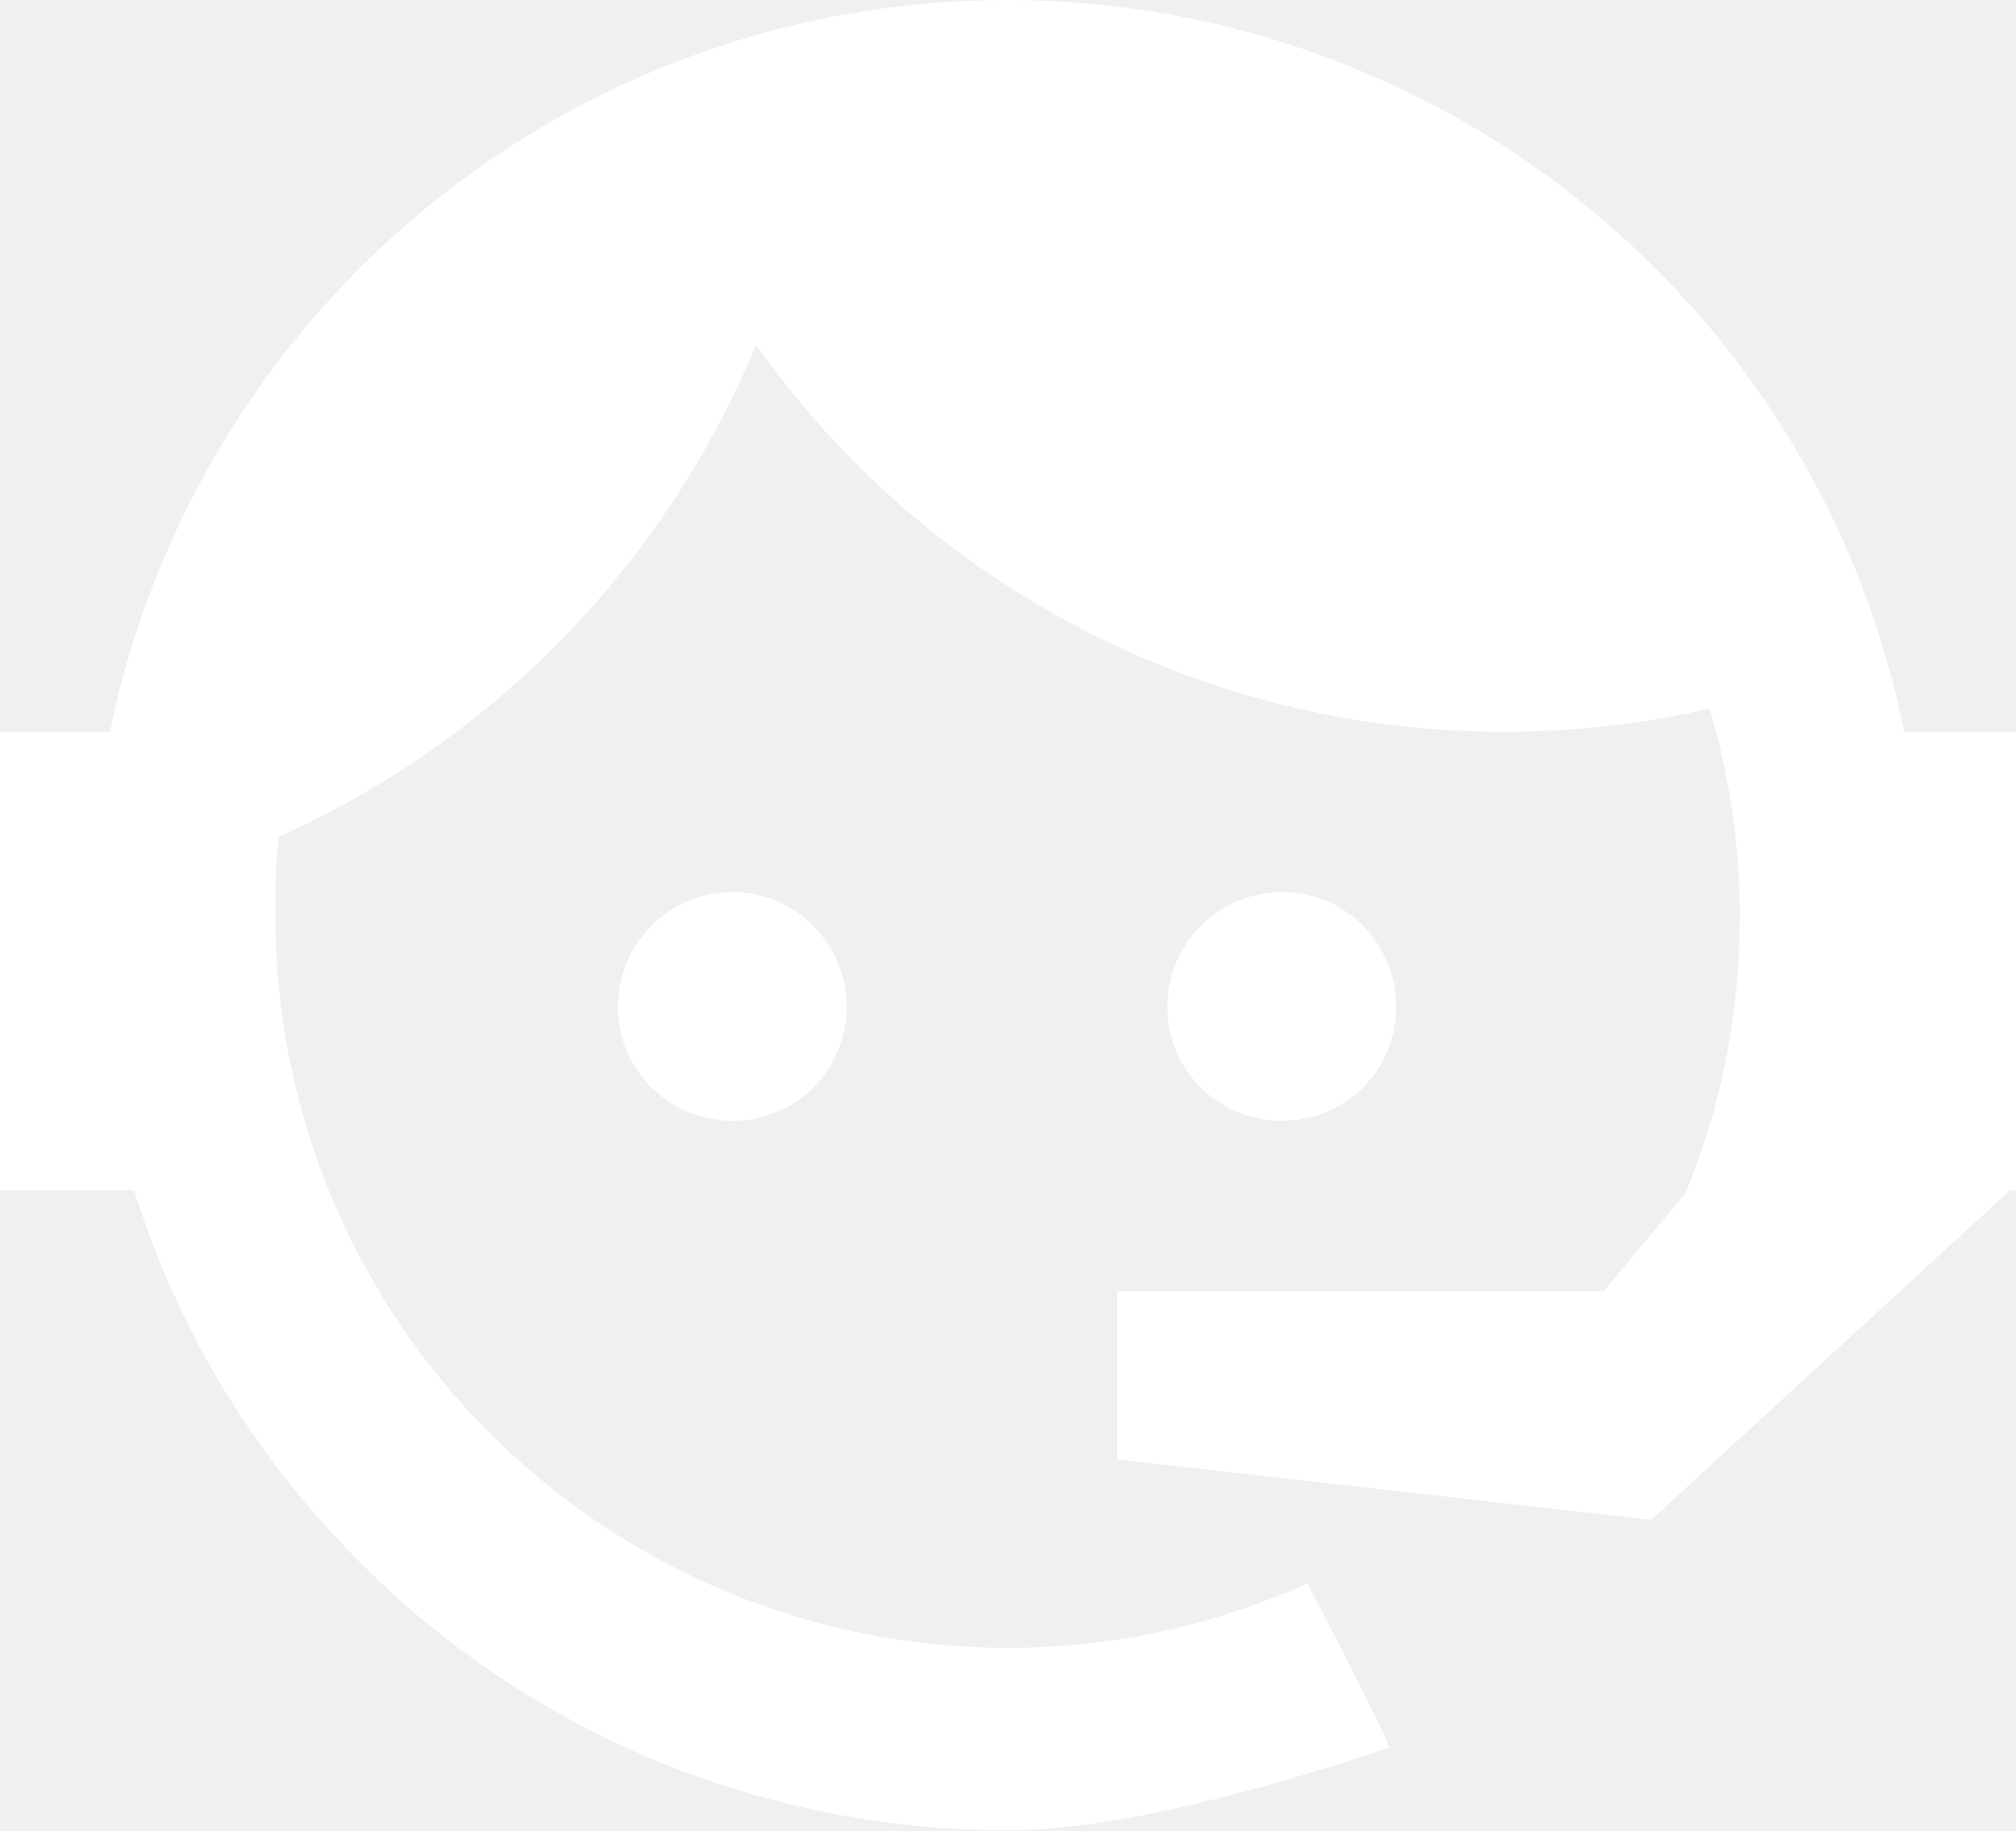
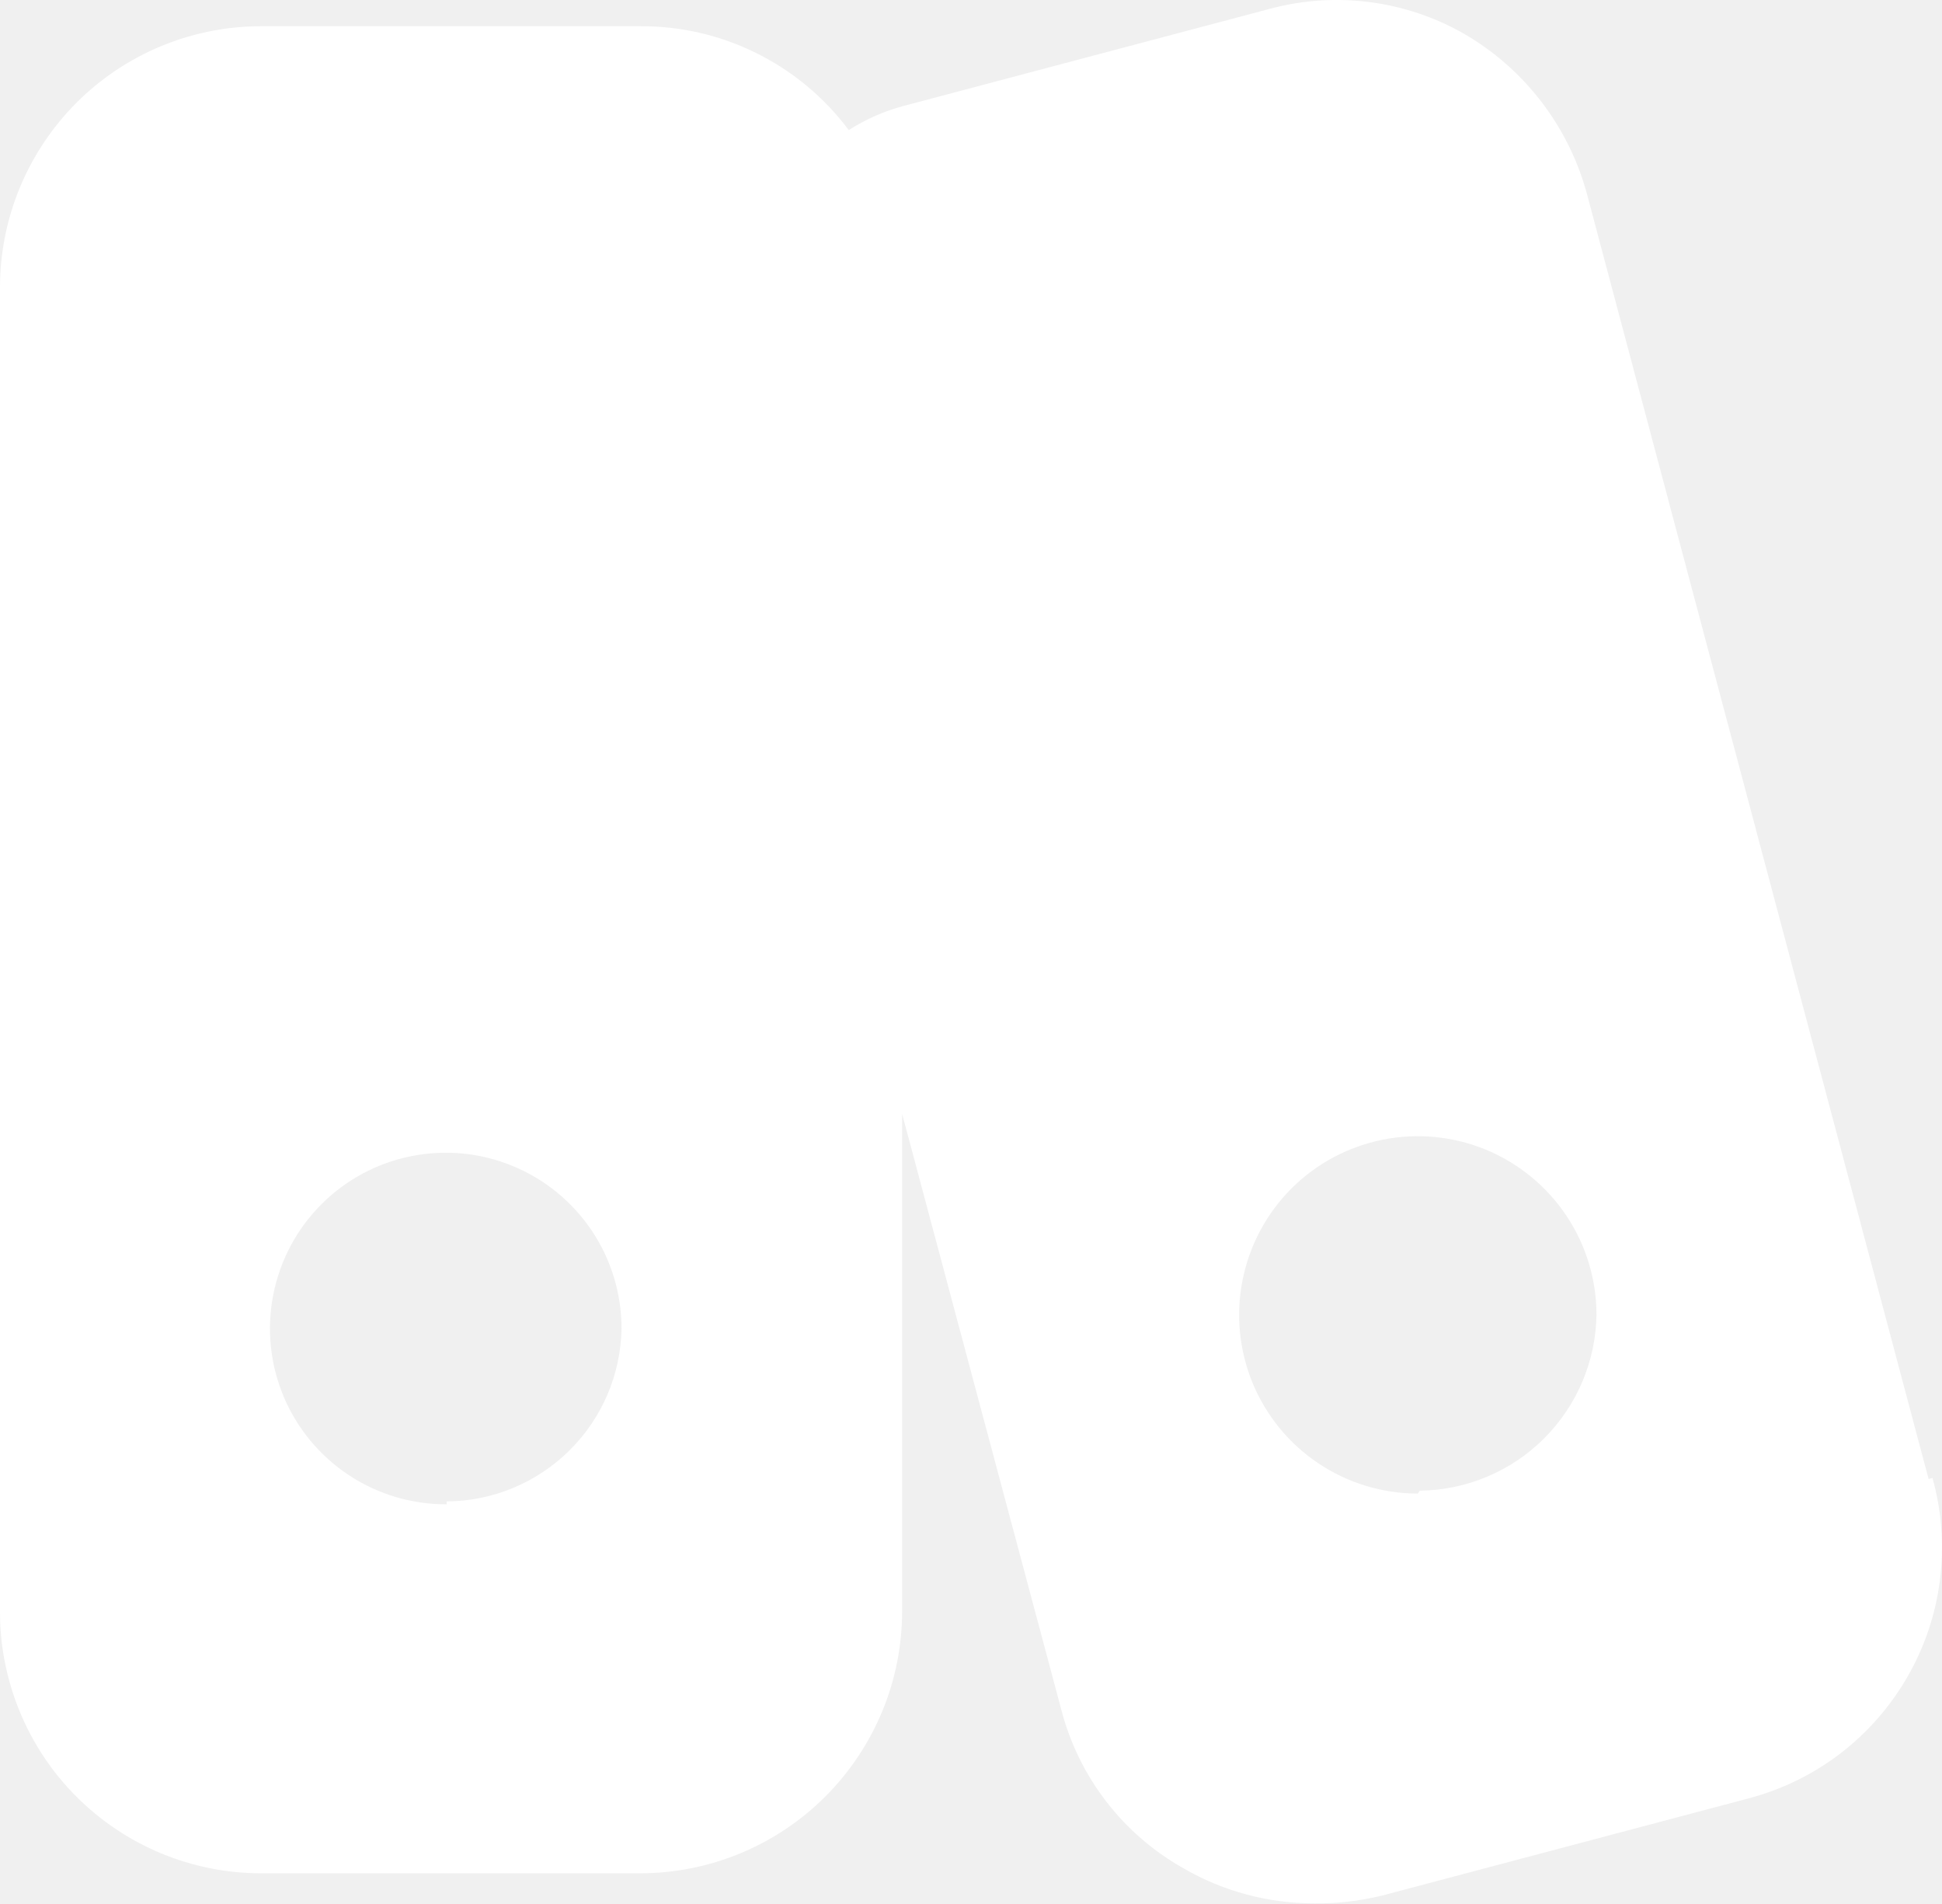
- <svg xmlns="http://www.w3.org/2000/svg" preserveAspectRatio="none" overflow="visible" style="display: block;" width="28.333" height="25.728" viewBox="0 0 28.333 25.728" fill="none">
-   <path id="Vector" d="M23.687 16.774C24.183 15.57 24.452 14.281 24.452 12.864C24.452 11.844 24.296 10.867 24.027 9.96C23.106 10.173 22.142 10.286 21.137 10.286C19.077 10.288 17.047 9.795 15.217 8.848C13.388 7.902 11.813 6.529 10.625 4.846C9.356 7.921 6.958 10.395 3.924 11.759C3.868 12.114 3.868 12.496 3.868 12.864C3.868 14.217 4.134 15.556 4.651 16.806C5.169 18.055 5.928 19.191 6.884 20.147C8.816 22.078 11.435 23.164 14.167 23.164C15.654 23.164 17.085 22.838 18.374 22.257C19.182 23.801 19.55 24.566 19.522 24.566C17.198 25.345 15.399 25.728 14.167 25.728C10.738 25.728 7.466 24.382 5.058 21.959C3.591 20.5 2.502 18.706 1.884 16.732H0V10.286H1.544C2.012 8.009 3.088 5.901 4.657 4.185C6.226 2.47 8.23 1.211 10.457 0.543C12.684 -0.125 15.05 -0.178 17.304 0.39C19.559 0.958 21.617 2.126 23.262 3.769C25.046 5.548 26.264 7.816 26.761 10.286H28.333V16.732H28.248L23.205 21.364L15.697 20.514V18.149H22.539L23.687 16.774ZM10.299 12.539C10.724 12.539 11.135 12.709 11.432 13.02C11.732 13.322 11.899 13.729 11.899 14.154C11.899 14.578 11.732 14.986 11.432 15.287C11.135 15.584 10.724 15.754 10.299 15.754C9.407 15.754 8.684 15.046 8.684 14.154C8.684 13.261 9.407 12.539 10.299 12.539ZM18.02 12.539C18.913 12.539 19.621 13.261 19.621 14.154C19.621 15.046 18.913 15.754 18.02 15.754C17.128 15.754 16.405 15.046 16.405 14.154C16.405 13.725 16.575 13.315 16.878 13.012C17.181 12.709 17.592 12.539 18.02 12.539Z" fill="white" />
+ <svg xmlns="http://www.w3.org/2000/svg" preserveAspectRatio="none" overflow="visible" style="display: block;" width="23.331" height="22.867" viewBox="0 0 23.331 22.867" fill="none">
+   <path id="Vector" d="M23.17 17.768L19.063 2.321C18.843 1.516 18.315 0.828 17.593 0.408C16.886 0.003 16.047 -0.106 15.26 0.105L10.862 1.271C10.626 1.333 10.402 1.432 10.197 1.563C9.906 1.173 9.527 0.857 9.091 0.64C8.656 0.423 8.175 0.312 7.688 0.315H3.138C2.306 0.315 1.508 0.645 0.919 1.234C0.331 1.823 2.16872e-05 2.621 2.16872e-05 3.453V19.355C-0.002 19.768 0.079 20.177 0.236 20.559C0.393 20.942 0.624 21.289 0.915 21.581C1.207 21.874 1.553 22.106 1.935 22.265C2.316 22.423 2.725 22.505 3.138 22.505H7.688C8.102 22.505 8.512 22.423 8.894 22.265C9.276 22.107 9.623 21.875 9.916 21.582C10.208 21.29 10.44 20.942 10.599 20.56C10.757 20.178 10.838 19.768 10.838 19.355V13.382L12.752 20.545C12.856 20.944 13.04 21.319 13.293 21.646C13.545 21.972 13.861 22.245 14.222 22.447C14.697 22.722 15.237 22.866 15.785 22.866C16.061 22.87 16.333 22.838 16.602 22.773L21 21.607C21.4 21.502 21.776 21.32 22.105 21.069C22.433 20.818 22.709 20.504 22.915 20.146C23.122 19.788 23.255 19.392 23.306 18.982C23.358 18.571 23.328 18.155 23.217 17.756L23.17 17.768ZM5.367 18.072C4.949 18.074 4.539 17.952 4.19 17.721C3.842 17.491 3.569 17.162 3.407 16.776C3.246 16.39 3.202 15.965 3.283 15.555C3.363 15.145 3.563 14.767 3.858 14.471C4.153 14.174 4.529 13.972 4.939 13.89C5.349 13.807 5.774 13.848 6.16 14.008C6.547 14.167 6.877 14.438 7.11 14.785C7.343 15.133 7.467 15.542 7.467 15.96C7.458 16.512 7.233 17.038 6.84 17.426C6.448 17.814 5.919 18.034 5.367 18.037V18.072ZM17.033 17.943C16.609 17.943 16.194 17.817 15.841 17.581C15.488 17.346 15.213 17.01 15.05 16.618C14.888 16.226 14.845 15.794 14.928 15.378C15.011 14.961 15.215 14.579 15.515 14.278C15.816 13.978 16.198 13.774 16.615 13.691C17.031 13.608 17.463 13.651 17.855 13.813C18.247 13.976 18.582 14.251 18.818 14.604C19.054 14.957 19.18 15.372 19.18 15.796C19.171 16.356 18.944 16.889 18.547 17.284C18.151 17.678 17.616 17.902 17.057 17.908L17.033 17.943Z" fill="white" />
</svg>
